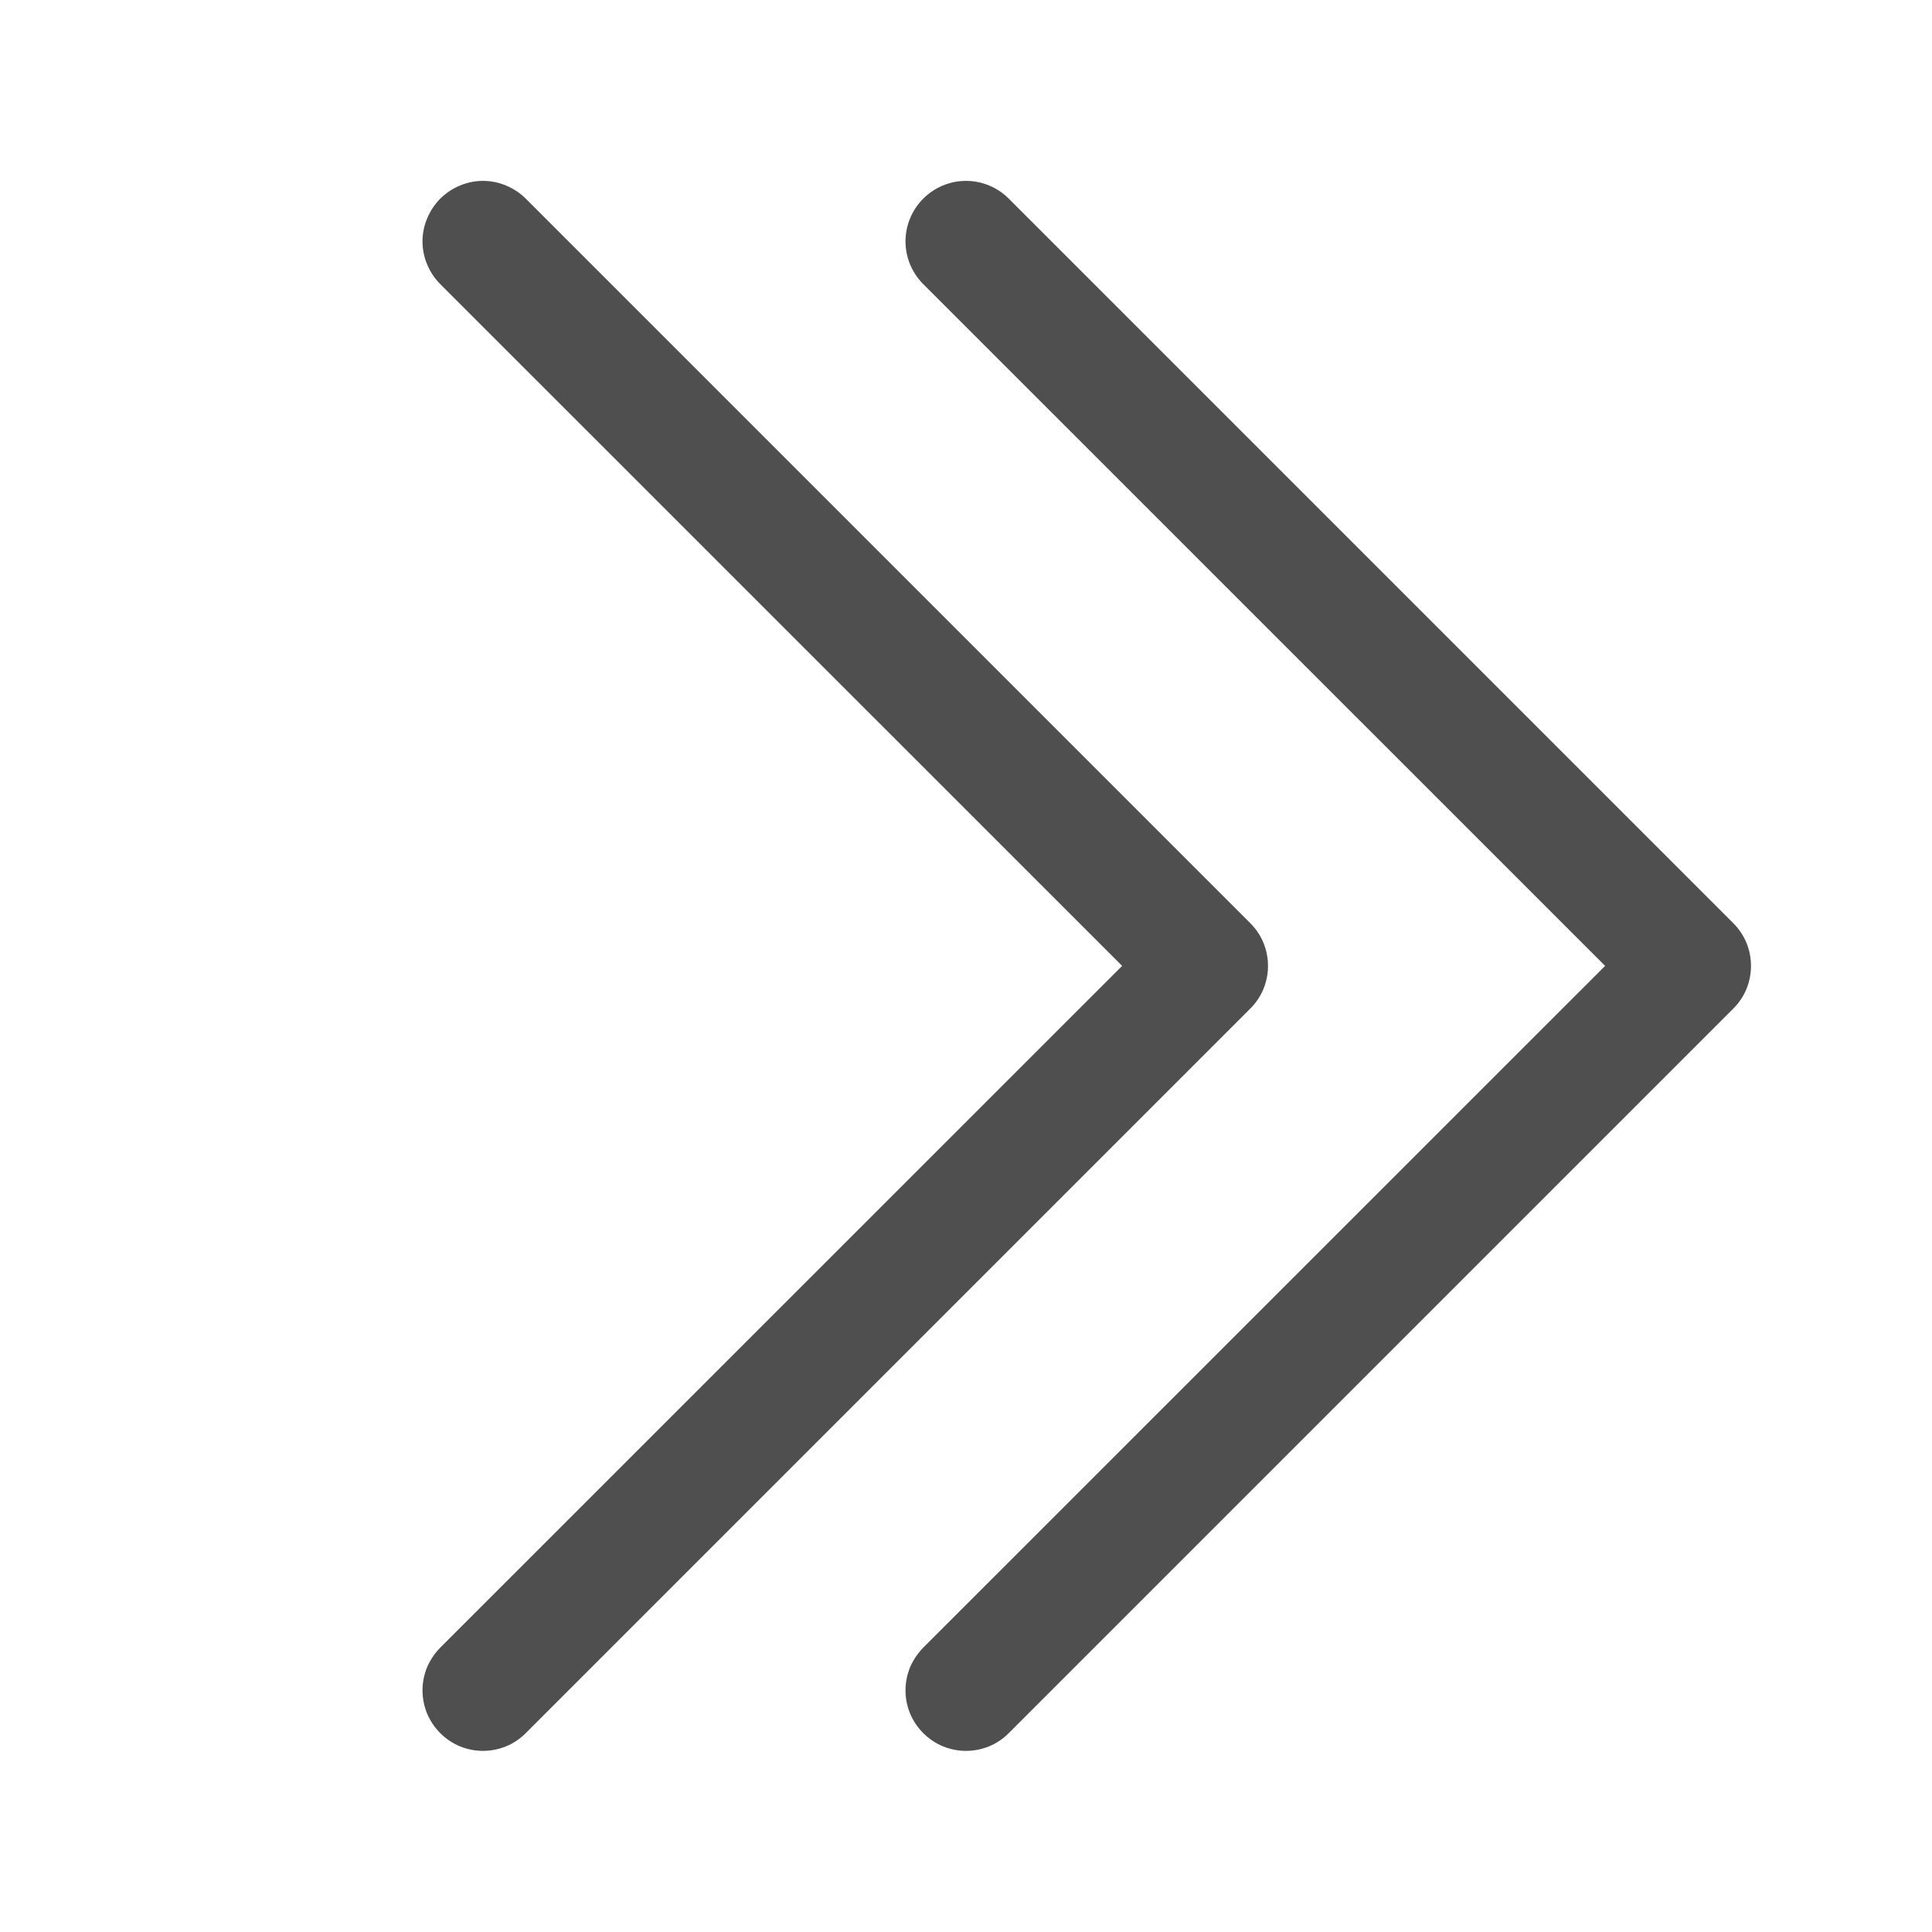
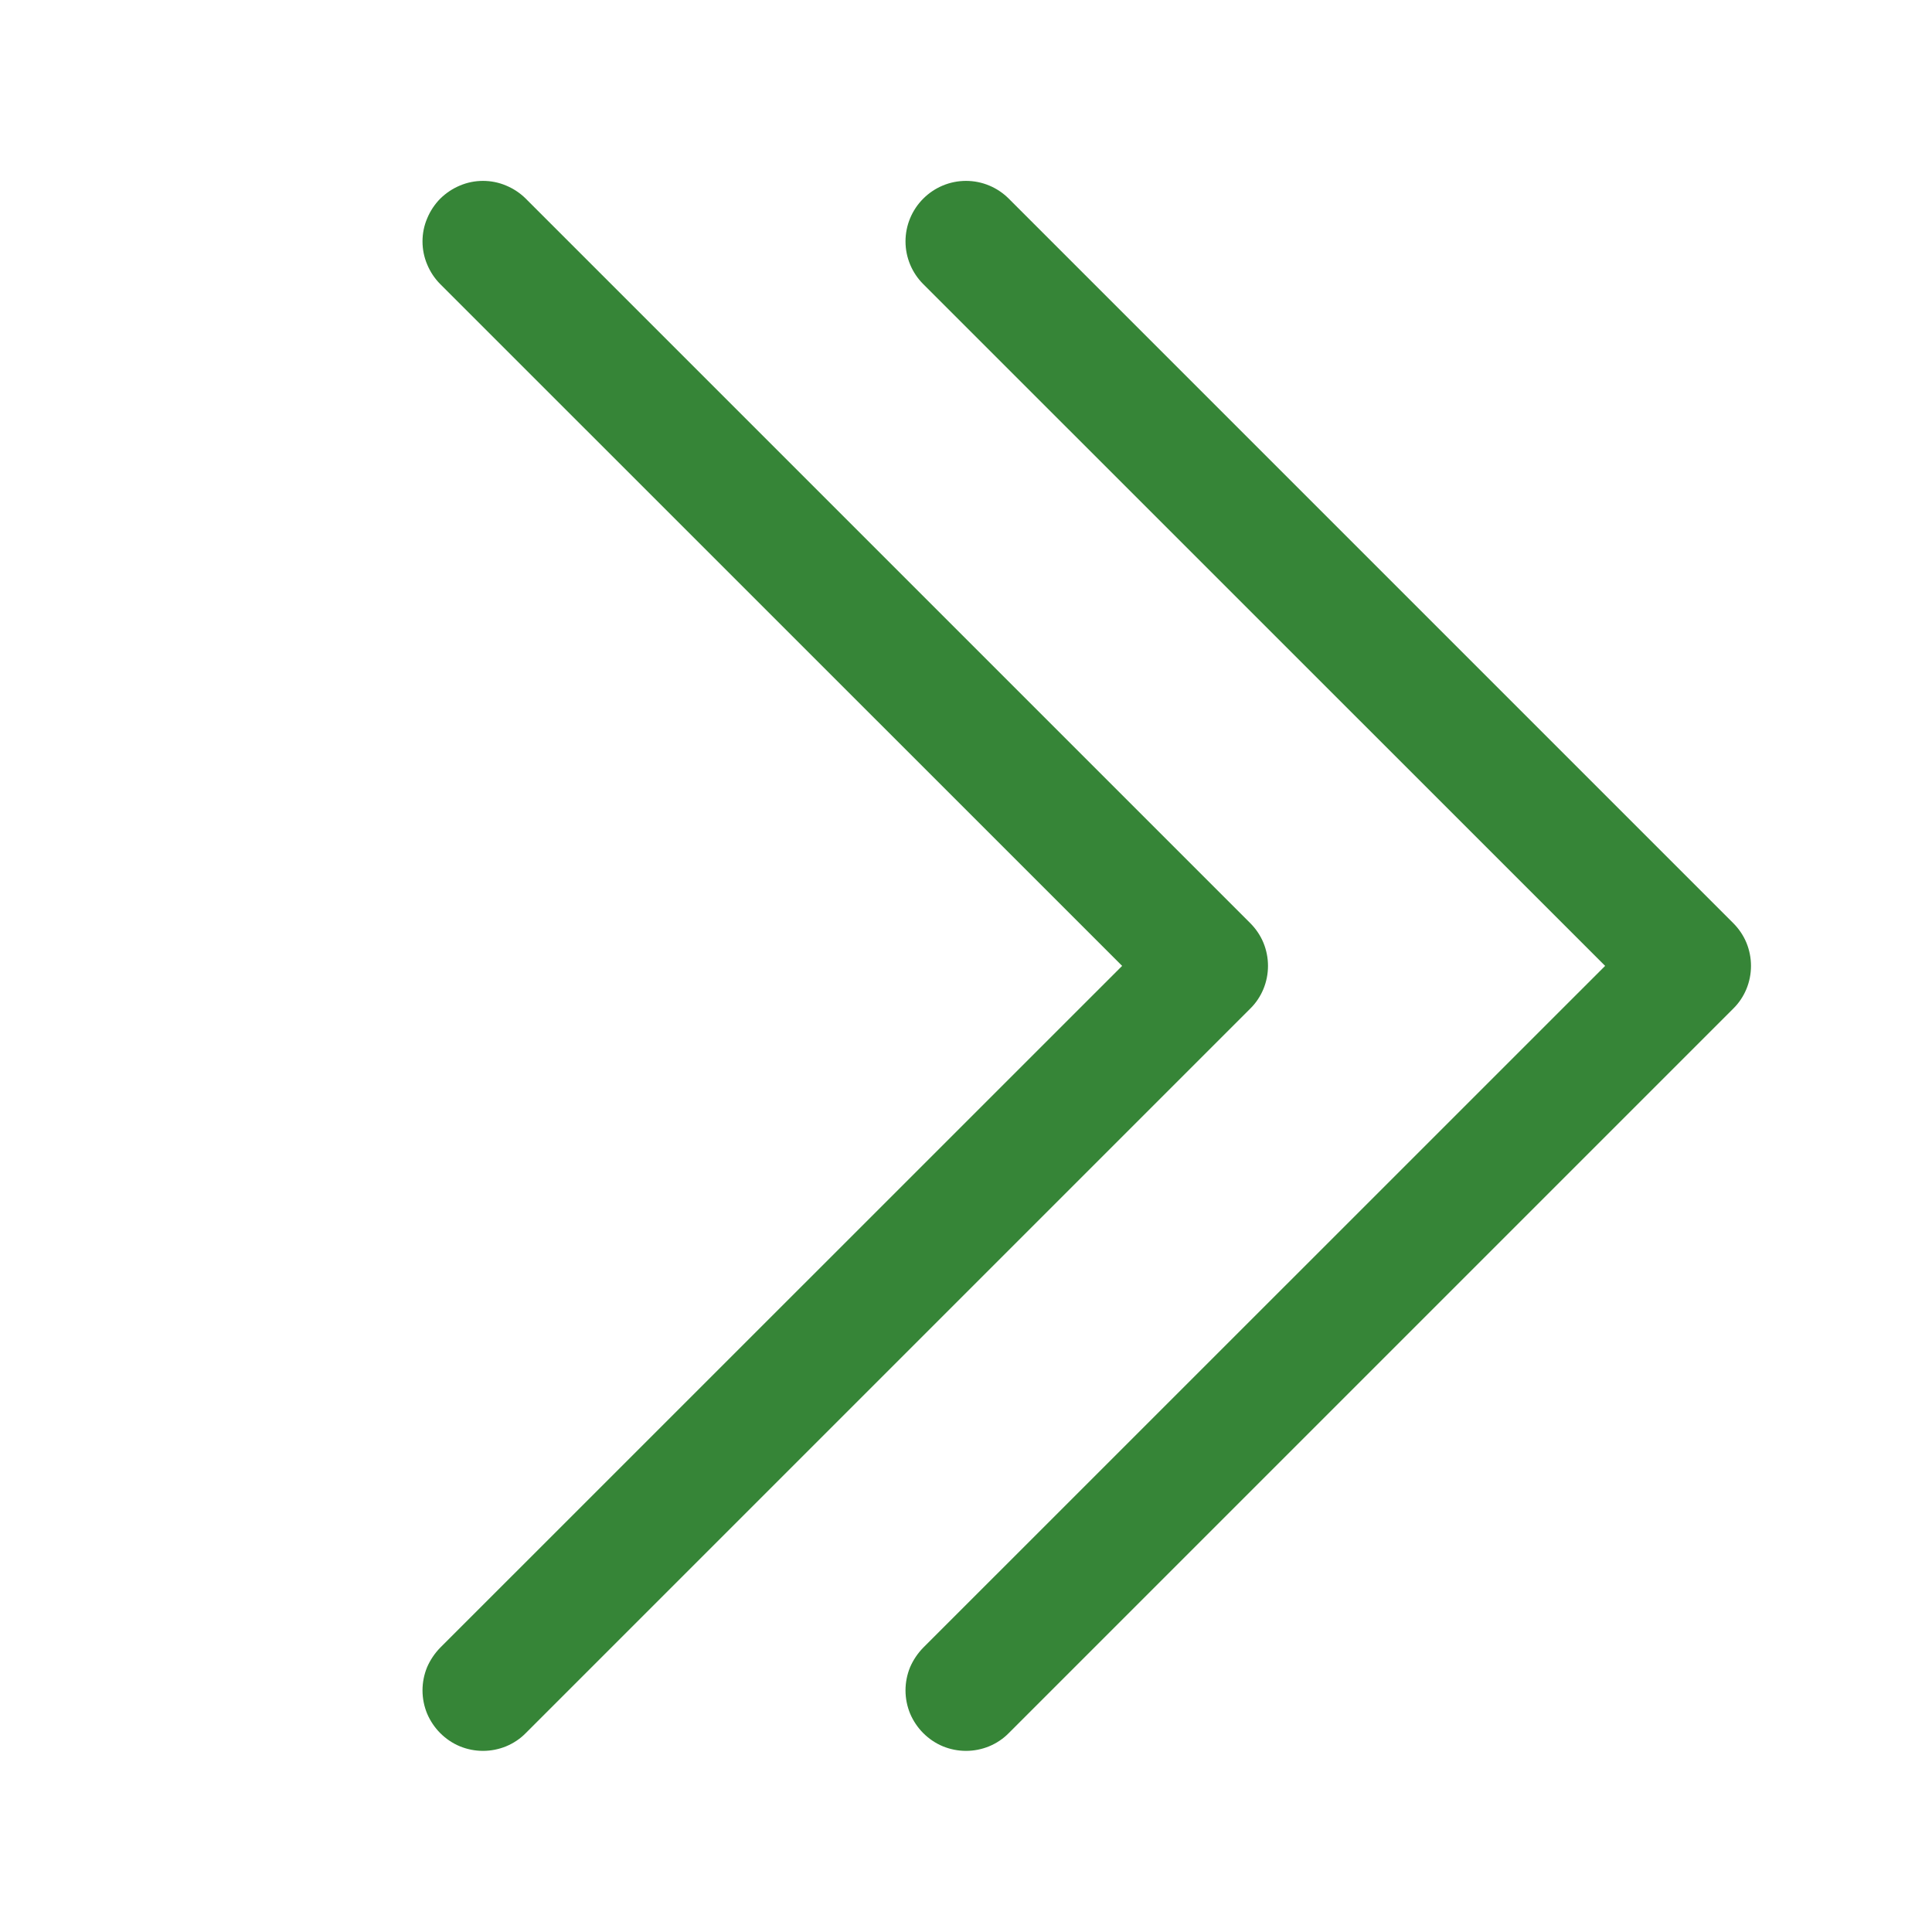
<svg xmlns="http://www.w3.org/2000/svg" width="16" height="16" viewBox="0 0 16 16" fill="none">
-   <path fill-rule="evenodd" clip-rule="evenodd" d="M7.646 14.353C7.6 14.307 7.563 14.252 7.537 14.191C7.512 14.13 7.499 14.065 7.499 13.999C7.499 13.933 7.512 13.868 7.537 13.807C7.563 13.747 7.6 13.692 7.646 13.645L13.293 7.999L7.646 2.353C7.552 2.259 7.499 2.132 7.499 1.999C7.499 1.866 7.552 1.739 7.646 1.645C7.74 1.551 7.867 1.498 8 1.498C8.133 1.498 8.26 1.551 8.354 1.645L14.354 7.645C14.401 7.692 14.438 7.747 14.463 7.807C14.488 7.868 14.501 7.933 14.501 7.999C14.501 8.065 14.488 8.13 14.463 8.191C14.438 8.251 14.401 8.307 14.354 8.353L8.354 14.353C8.308 14.4 8.252 14.437 8.192 14.462C8.131 14.487 8.066 14.5 8 14.5C7.934 14.5 7.869 14.487 7.808 14.462C7.748 14.437 7.693 14.4 7.646 14.353Z" fill="#4F4F4F" />
-   <path fill-rule="evenodd" clip-rule="evenodd" d="M3.646 14.353C3.6 14.307 3.563 14.252 3.537 14.191C3.512 14.13 3.499 14.065 3.499 13.999C3.499 13.933 3.512 13.868 3.537 13.807C3.563 13.747 3.6 13.692 3.646 13.645L9.293 7.999L3.646 2.353C3.6 2.307 3.563 2.251 3.538 2.191C3.512 2.13 3.499 2.065 3.499 1.999C3.499 1.933 3.512 1.868 3.538 1.808C3.563 1.747 3.6 1.692 3.646 1.645C3.693 1.599 3.748 1.562 3.808 1.537C3.869 1.511 3.934 1.498 4 1.498C4.066 1.498 4.131 1.511 4.192 1.537C4.252 1.562 4.308 1.599 4.354 1.645L10.354 7.645C10.401 7.692 10.438 7.747 10.463 7.807C10.488 7.868 10.501 7.933 10.501 7.999C10.501 8.065 10.488 8.13 10.463 8.191C10.438 8.251 10.401 8.307 10.354 8.353L4.354 14.353C4.308 14.4 4.252 14.437 4.192 14.462C4.131 14.487 4.066 14.5 4 14.5C3.934 14.5 3.869 14.487 3.808 14.462C3.748 14.437 3.693 14.4 3.646 14.353Z" fill="#4F4F4F" />
+   <path fill-rule="evenodd" clip-rule="evenodd" d="M7.646 14.353C7.6 14.307 7.563 14.252 7.537 14.191C7.512 14.13 7.499 14.065 7.499 13.999C7.499 13.933 7.512 13.868 7.537 13.807C7.563 13.747 7.6 13.692 7.646 13.645L13.293 7.999L7.646 2.353C7.552 2.259 7.499 2.132 7.499 1.999C7.499 1.866 7.552 1.739 7.646 1.645C7.74 1.551 7.867 1.498 8 1.498C8.133 1.498 8.26 1.551 8.354 1.645L14.354 7.645C14.401 7.692 14.438 7.747 14.463 7.807C14.488 7.868 14.501 7.933 14.501 7.999C14.501 8.065 14.488 8.13 14.463 8.191C14.438 8.251 14.401 8.307 14.354 8.353L8.354 14.353C8.308 14.4 8.252 14.437 8.192 14.462C8.131 14.487 8.066 14.5 8 14.5C7.934 14.5 7.869 14.487 7.808 14.462C7.748 14.437 7.693 14.4 7.646 14.353Z" fill="#368537" />
+   <path fill-rule="evenodd" clip-rule="evenodd" d="M3.646 14.353C3.6 14.307 3.563 14.252 3.537 14.191C3.512 14.13 3.499 14.065 3.499 13.999C3.499 13.933 3.512 13.868 3.537 13.807C3.563 13.747 3.6 13.692 3.646 13.645L9.293 7.999L3.646 2.353C3.6 2.307 3.563 2.251 3.538 2.191C3.512 2.13 3.499 2.065 3.499 1.999C3.499 1.933 3.512 1.868 3.538 1.808C3.563 1.747 3.6 1.692 3.646 1.645C3.693 1.599 3.748 1.562 3.808 1.537C3.869 1.511 3.934 1.498 4 1.498C4.066 1.498 4.131 1.511 4.192 1.537C4.252 1.562 4.308 1.599 4.354 1.645L10.354 7.645C10.401 7.692 10.438 7.747 10.463 7.807C10.488 7.868 10.501 7.933 10.501 7.999C10.501 8.065 10.488 8.13 10.463 8.191C10.438 8.251 10.401 8.307 10.354 8.353L4.354 14.353C4.308 14.4 4.252 14.437 4.192 14.462C4.131 14.487 4.066 14.5 4 14.5C3.934 14.5 3.869 14.487 3.808 14.462C3.748 14.437 3.693 14.4 3.646 14.353Z" fill="#368537" />
</svg>
